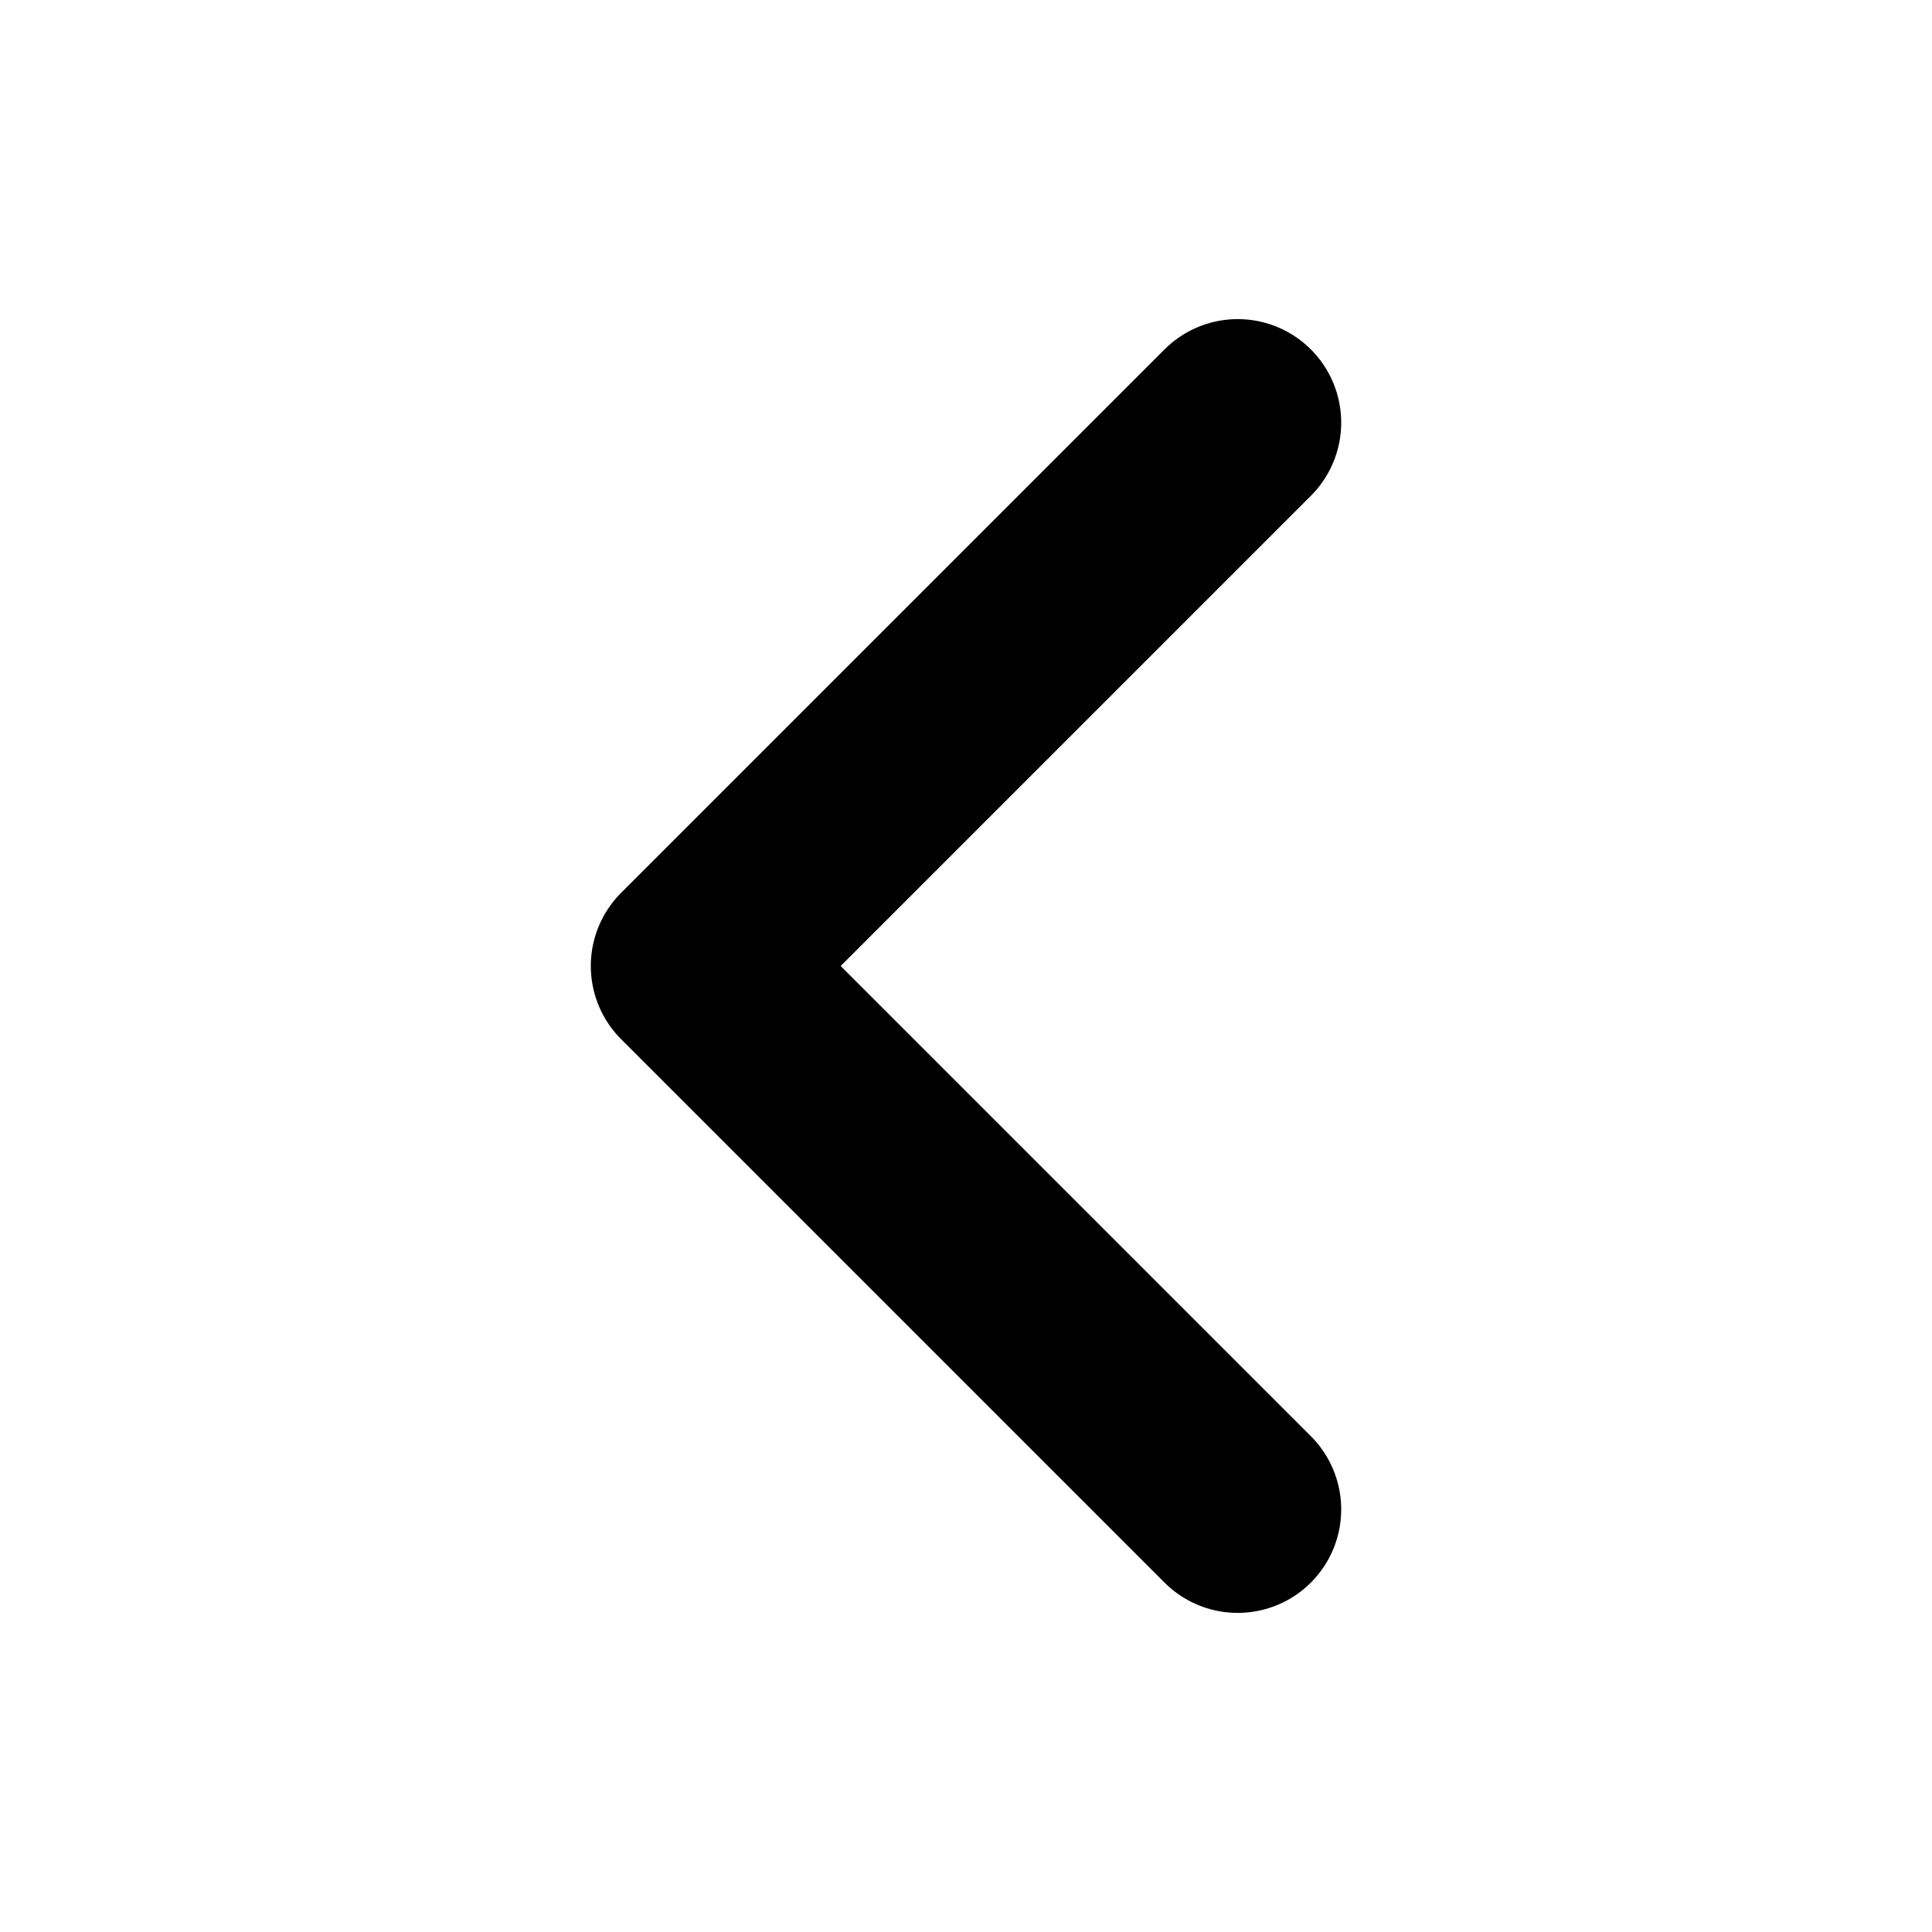
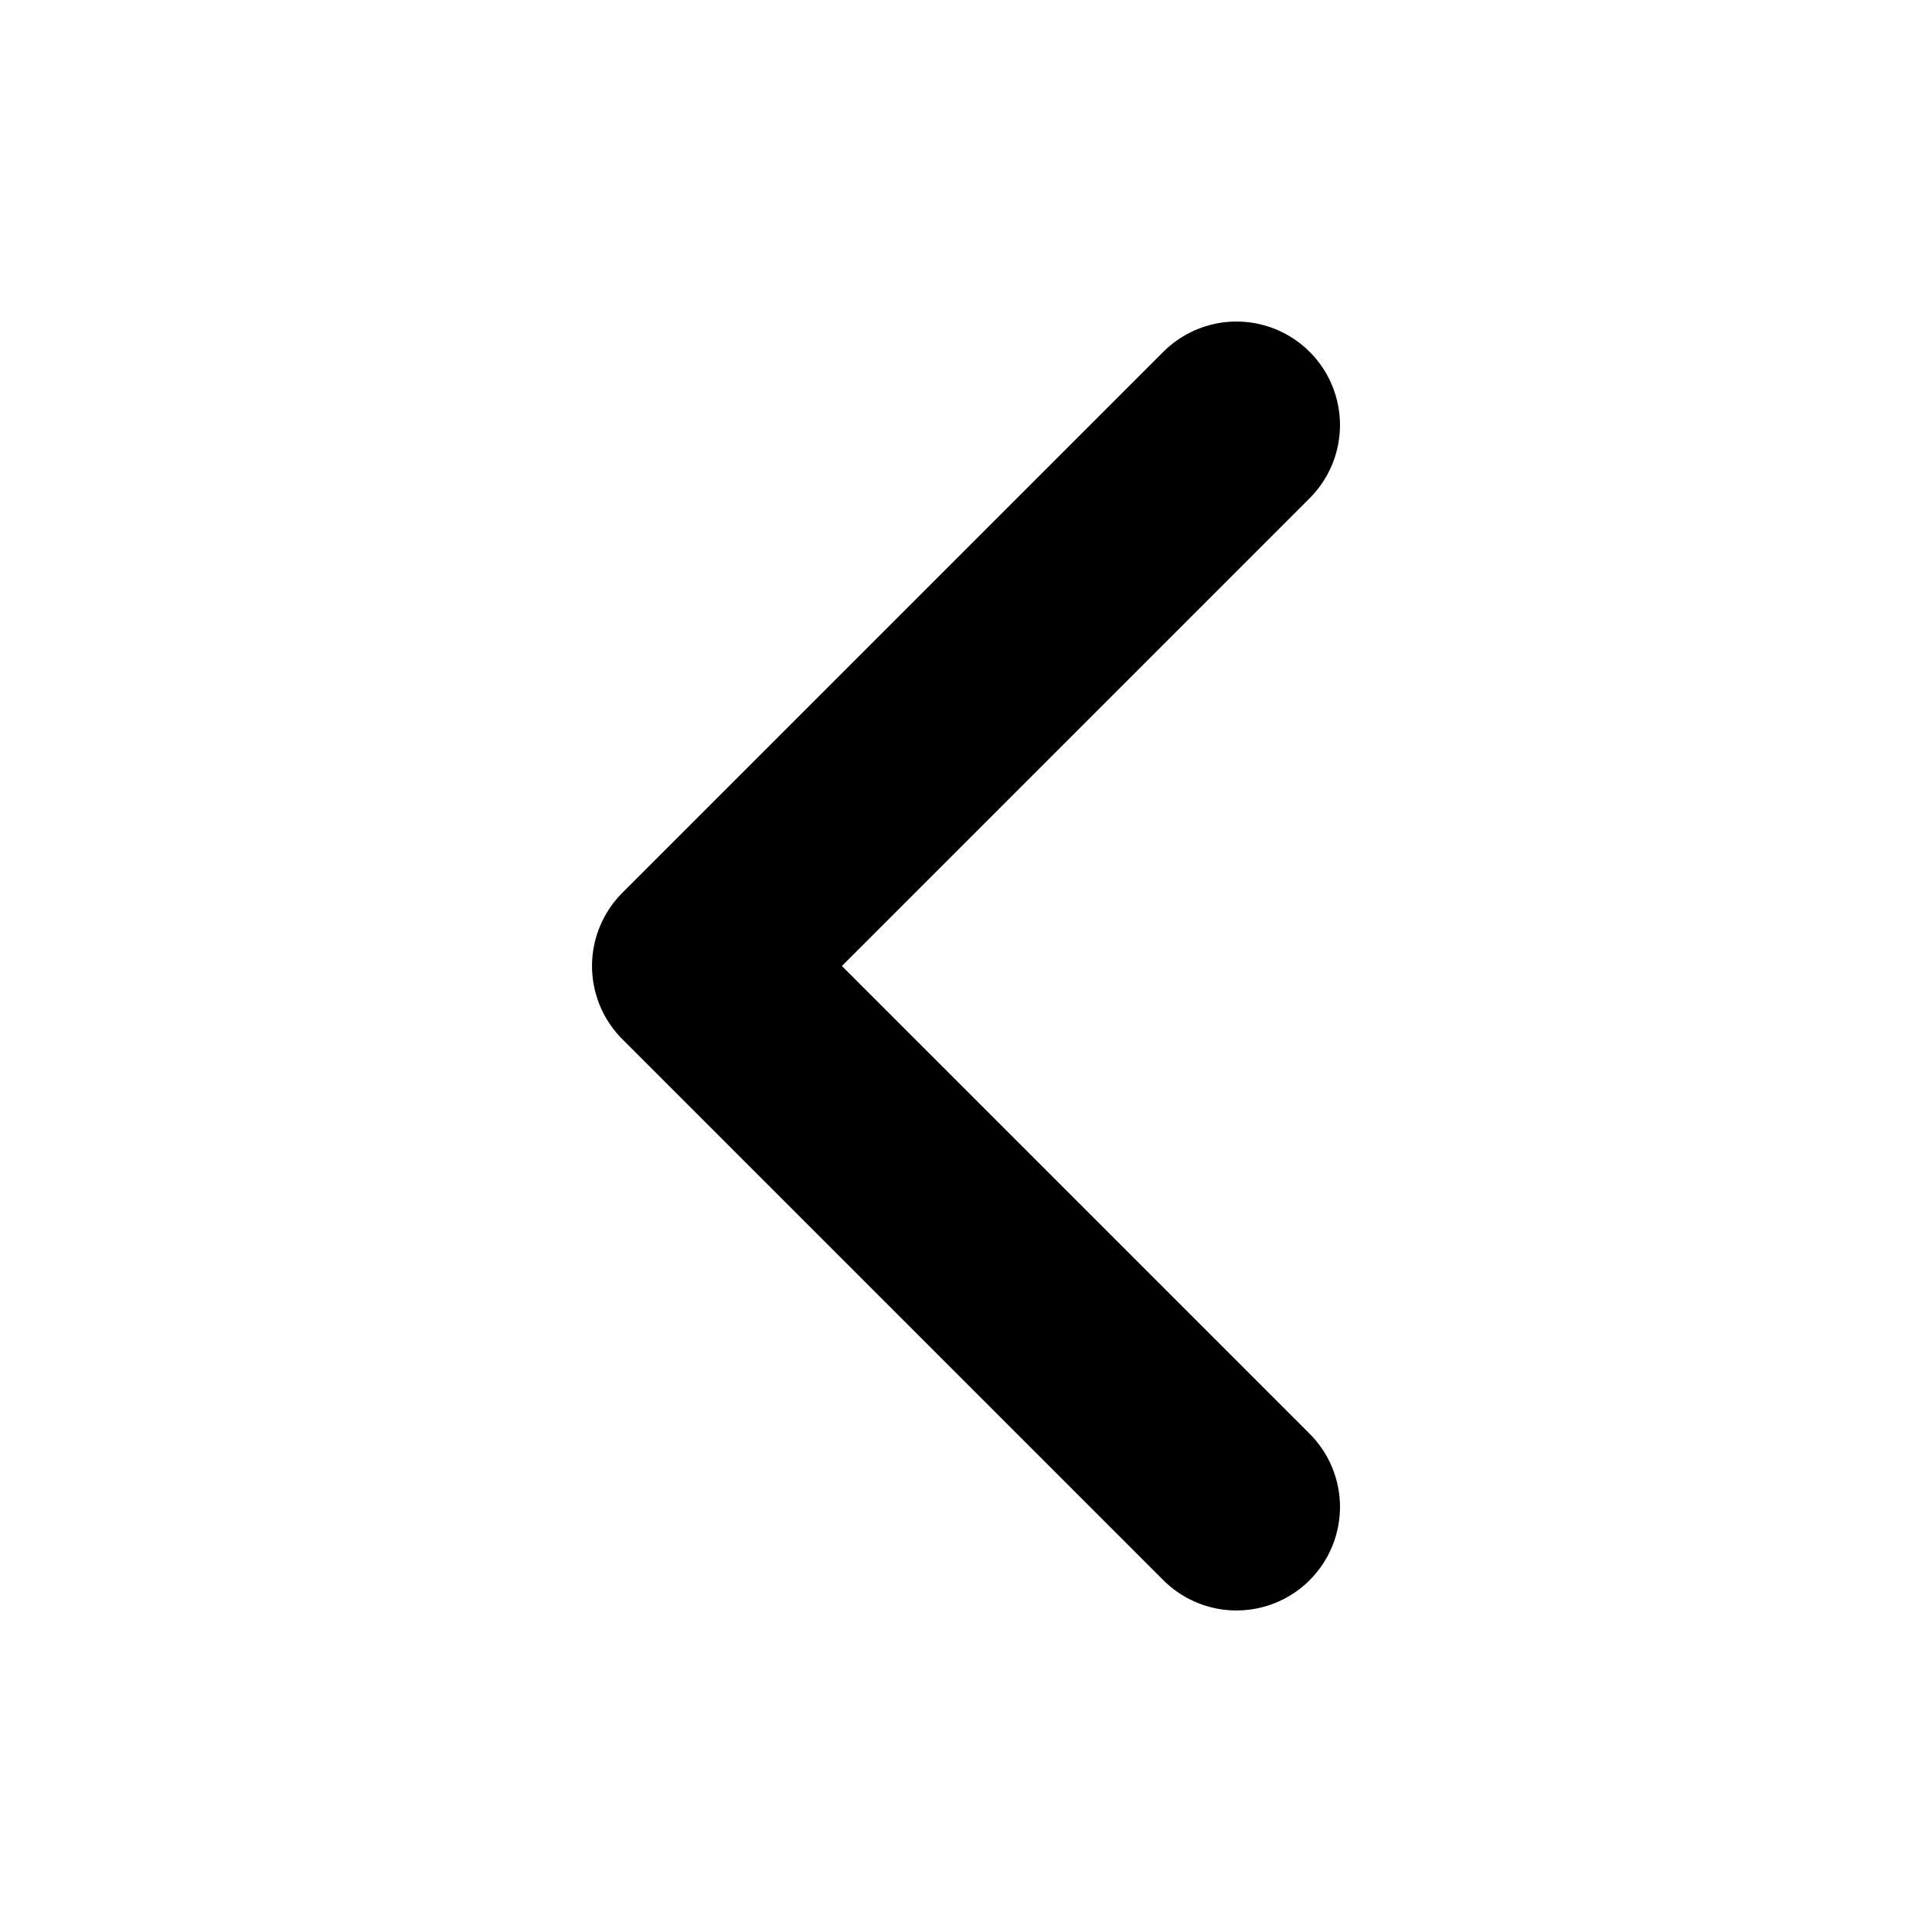
- <svg xmlns="http://www.w3.org/2000/svg" width="35" height="35" viewBox="0 0 35 35" fill="none">
-   <path d="M22.422 7.656L12.578 17.5L22.422 27.344" stroke="black" stroke-width="3.75" stroke-linecap="round" stroke-linejoin="round" />
+ <svg xmlns="http://www.w3.org/2000/svg" version="1.1" id="Layer_1" x="0px" y="0px" viewBox="0 0 35 35" style="enable-background:new 0 0 35 35;" xml:space="preserve">
+   <style type="text/css">
+ 	.st0{fill:none;stroke:#000000;stroke-width:3.75;stroke-linecap:round;stroke-linejoin:round;}
+ </style>
+   <path class="st0" d="M22.4,7.7l-9.8,9.8l9.8,9.8" />
</svg>
